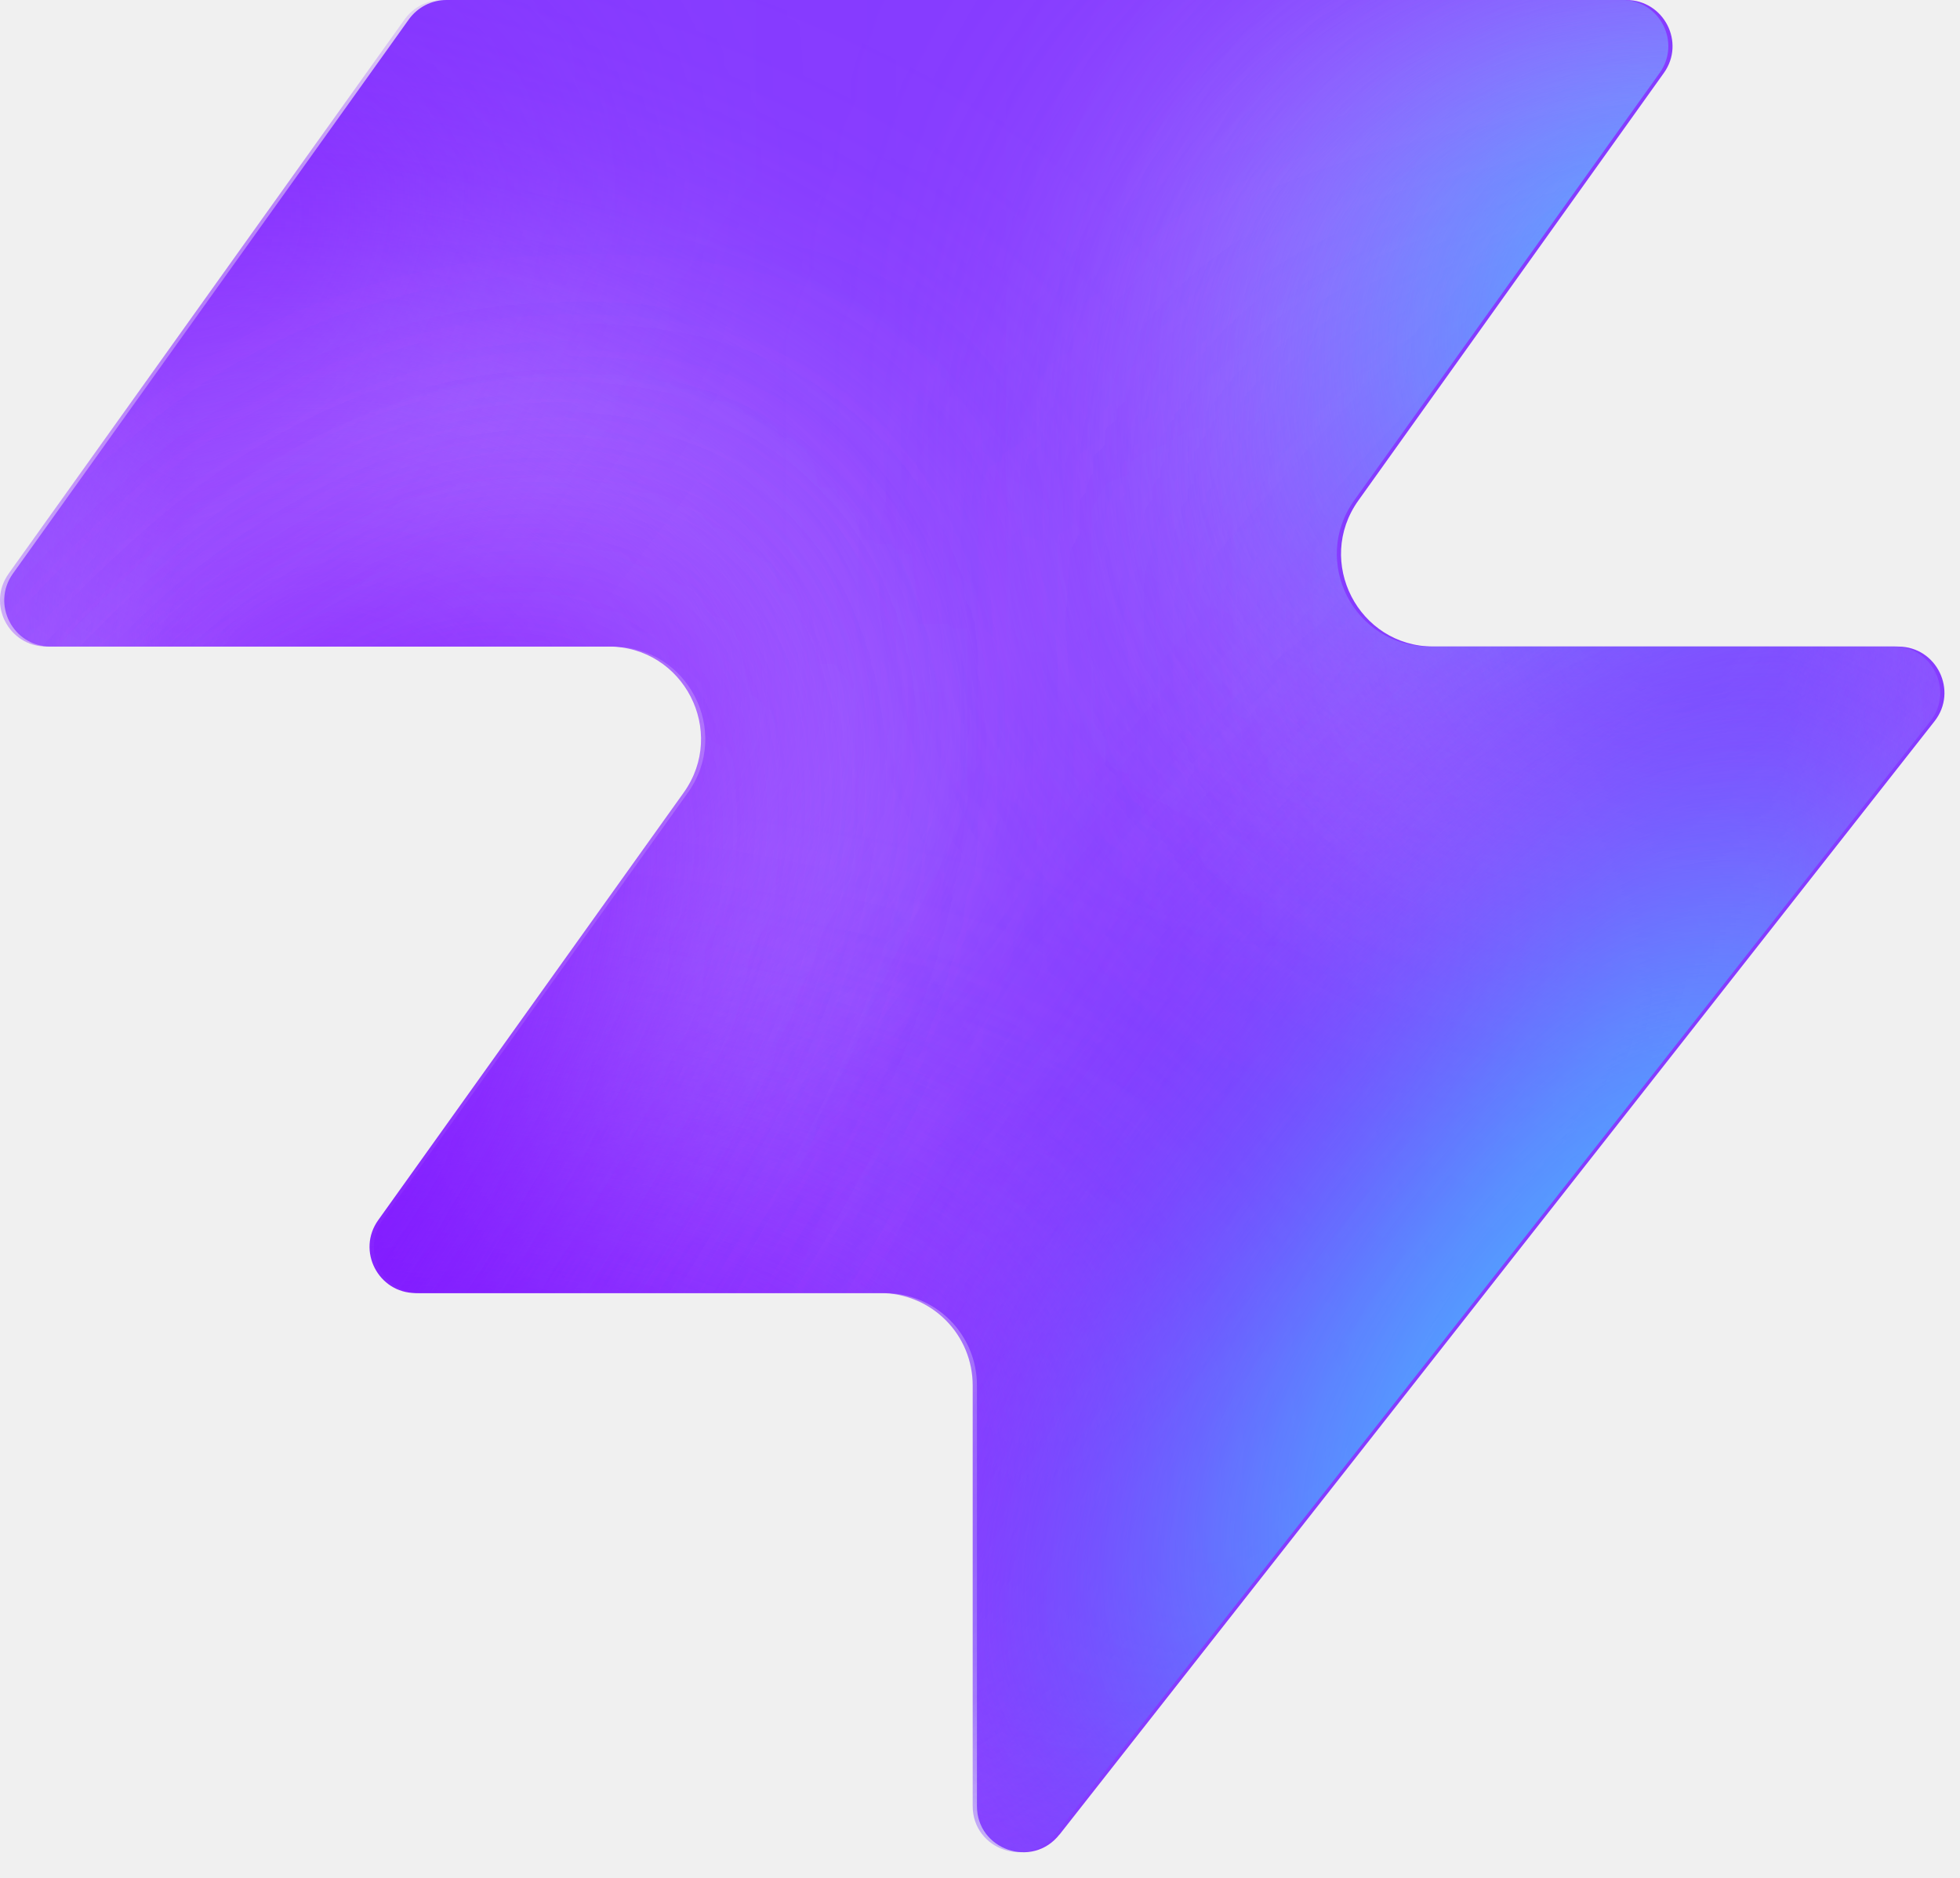
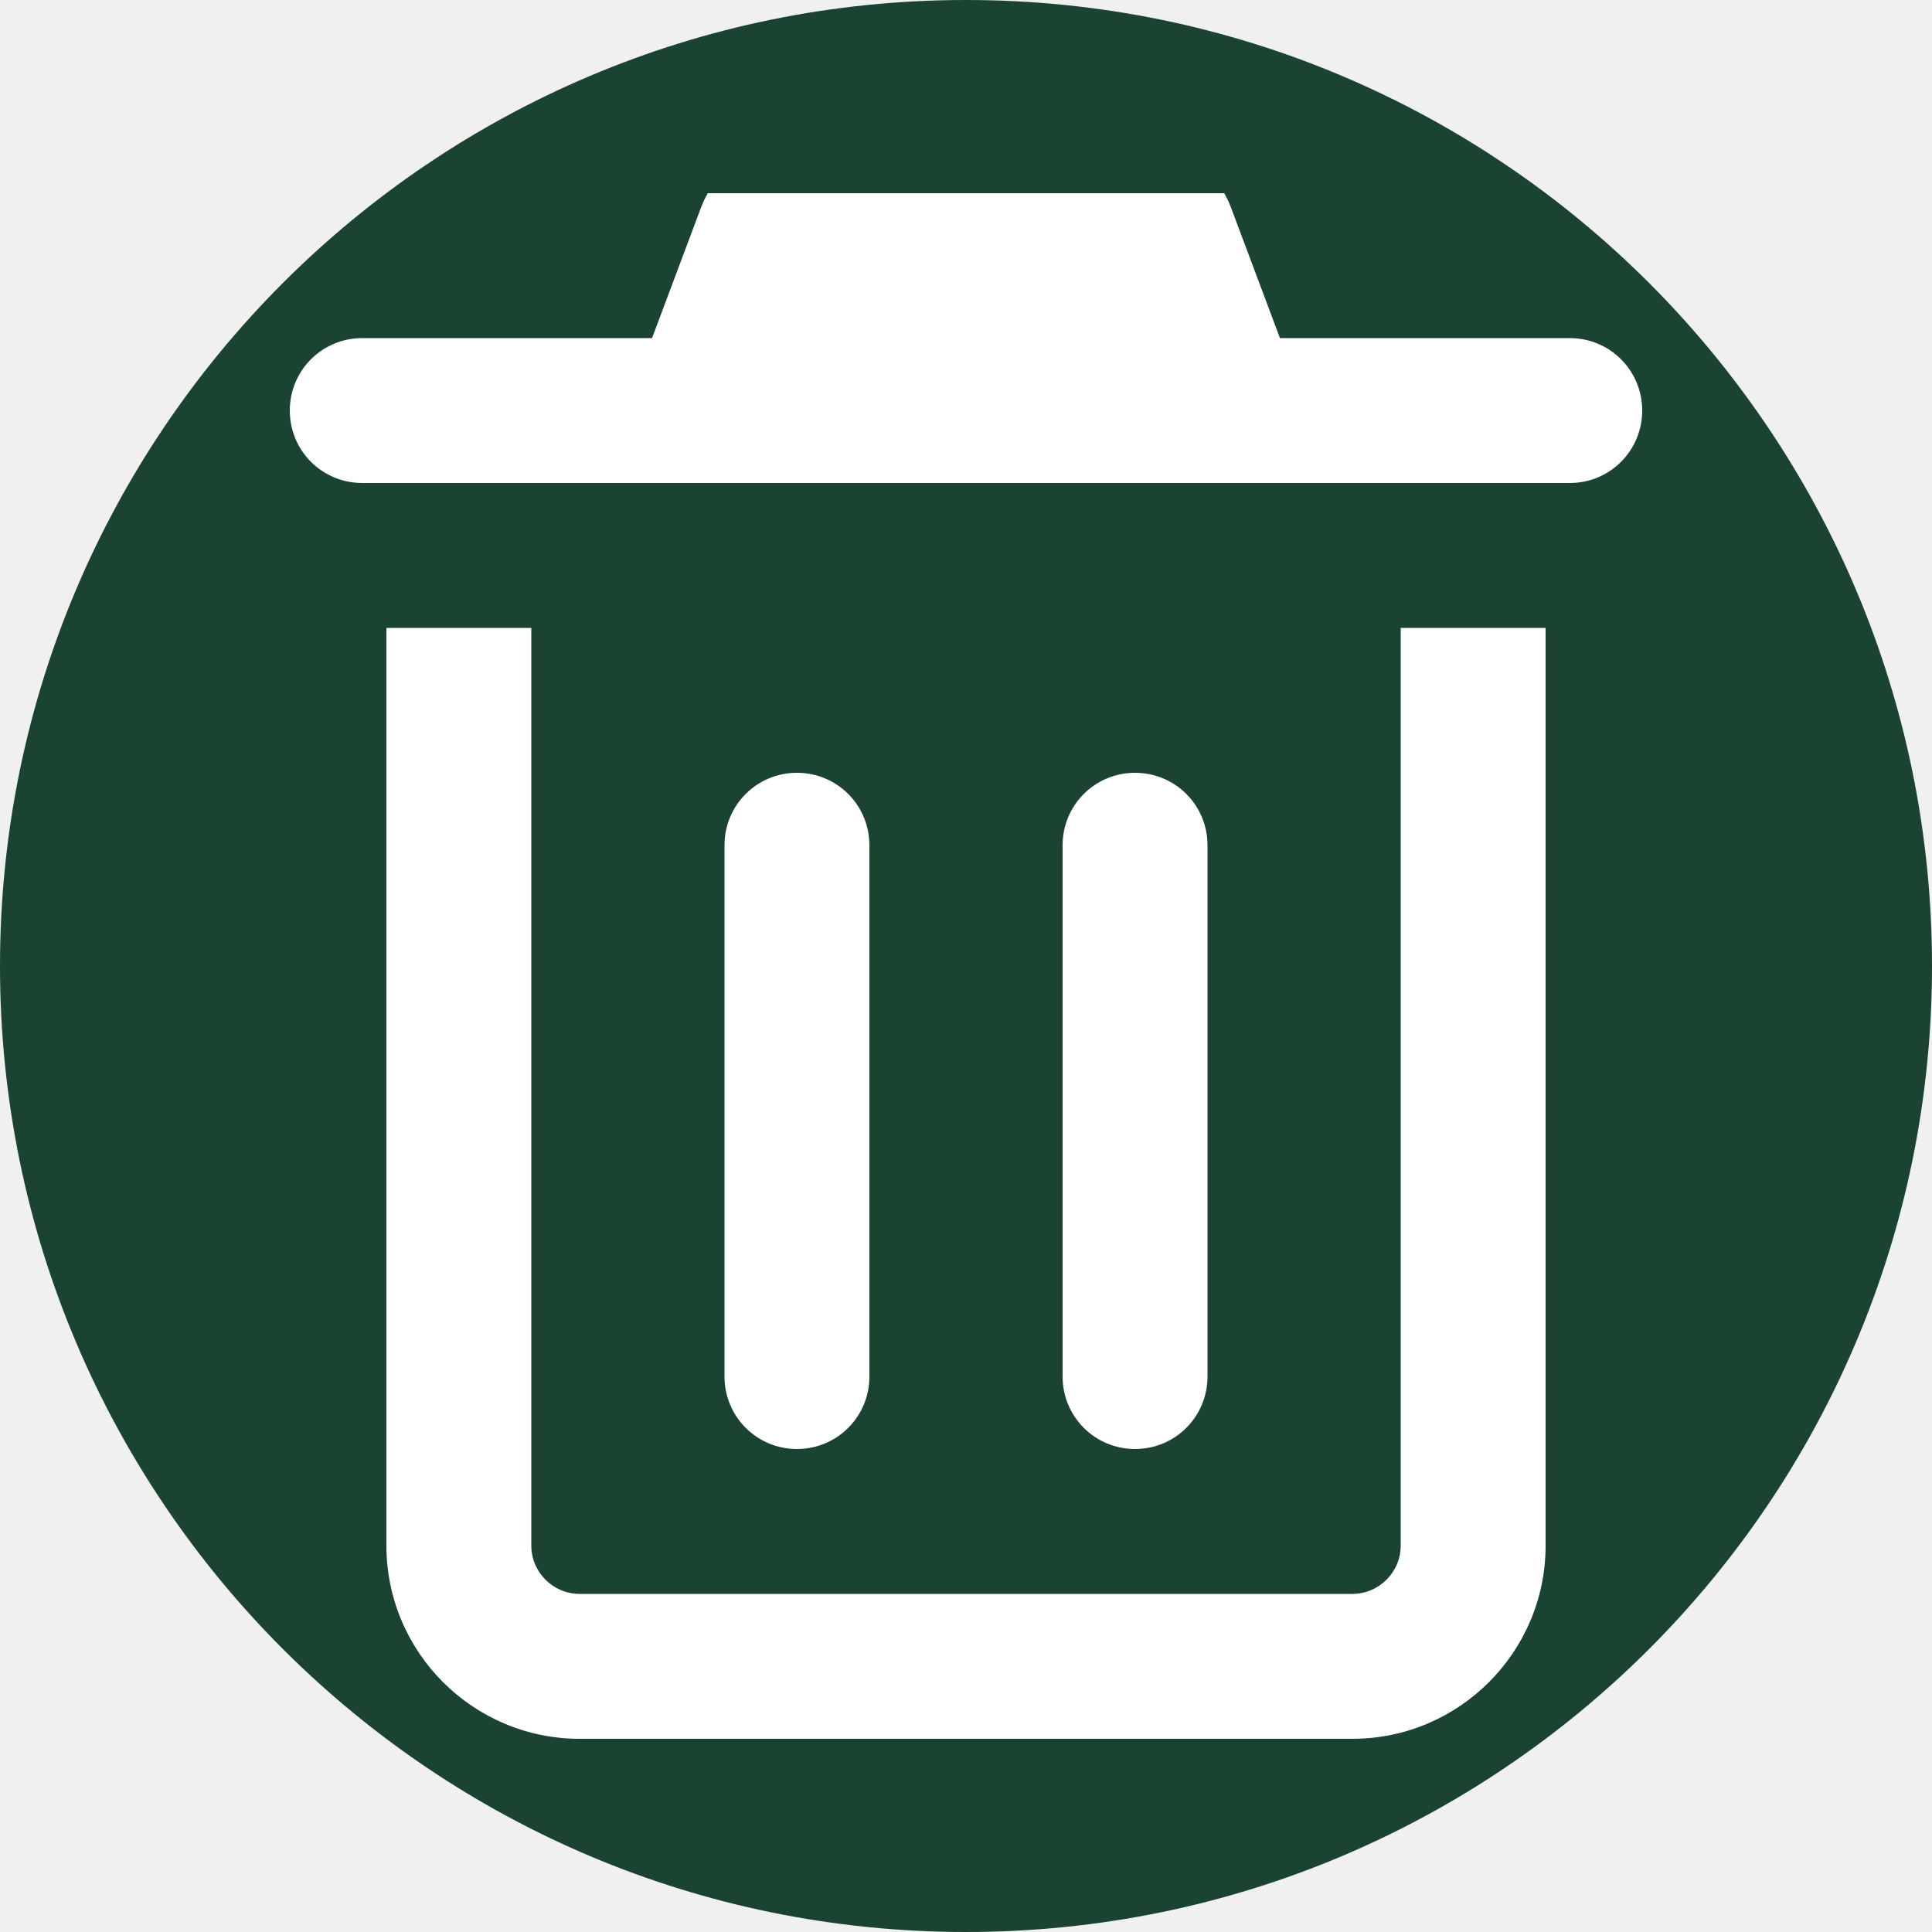
- <svg xmlns="http://www.w3.org/2000/svg" width="48" height="46" fill="none" viewBox="0 0 48 46">
-   <path fill="#863bff" d="M25.946 44.938c-.664.845-2.021.375-2.021-.698V33.937a2.26 2.26 0 0 0-2.262-2.262H10.287c-.92 0-1.456-1.04-.92-1.788l7.48-10.471c1.07-1.497 0-3.578-1.842-3.578H1.237c-.92 0-1.456-1.04-.92-1.788L10.013.474c.214-.297.556-.474.92-.474h28.894c.92 0 1.456 1.04.92 1.788l-7.48 10.471c-1.07 1.498 0 3.579 1.842 3.579h11.377c.943 0 1.473 1.088.89 1.83L25.947 44.94z" style="fill:#863bff;fill:color(display-p3 .525 .23 1);fill-opacity:1" />
-   <mask id="a" width="48" height="46" x="0" y="0" maskUnits="userSpaceOnUse" style="mask-type:alpha">
-     <path fill="#000" d="M25.842 44.938c-.664.844-2.021.375-2.021-.698V33.937a2.26 2.26 0 0 0-2.262-2.262H10.183c-.92 0-1.456-1.04-.92-1.788l7.48-10.471c1.07-1.498 0-3.579-1.842-3.579H1.133c-.92 0-1.456-1.04-.92-1.787L9.91.473c.214-.297.556-.474.92-.474h28.894c.92 0 1.456 1.04.92 1.788l-7.48 10.471c-1.07 1.498 0 3.578 1.842 3.578h11.377c.943 0 1.473 1.088.89 1.832L25.843 44.94z" style="fill:#000;fill-opacity:1" />
-   </mask>
-   <g mask="url(#a)">
-     <g filter="url(#b)">
-       <ellipse cx="5.508" cy="14.704" fill="#ede6ff" rx="5.508" ry="14.704" style="fill:#ede6ff;fill:color(display-p3 .927 .903 1);fill-opacity:1" transform="matrix(.00324 1 1 -.00324 -4.47 31.516)" />
-     </g>
-     <g filter="url(#c)">
-       <ellipse cx="10.399" cy="29.851" fill="#ede6ff" rx="10.399" ry="29.851" style="fill:#ede6ff;fill:color(display-p3 .927 .903 1);fill-opacity:1" transform="matrix(.00324 1 1 -.00324 -39.328 7.883)" />
-     </g>
-     <g filter="url(#d)">
-       <ellipse cx="5.508" cy="30.487" fill="#7e14ff" rx="5.508" ry="30.487" style="fill:#7e14ff;fill:color(display-p3 .492 .077 1);fill-opacity:1" transform="rotate(89.814 -25.913 -14.639)scale(1 -1)" />
-     </g>
-     <g filter="url(#e)">
-       <ellipse cx="5.508" cy="30.599" fill="#7e14ff" rx="5.508" ry="30.599" style="fill:#7e14ff;fill:color(display-p3 .492 .077 1);fill-opacity:1" transform="rotate(89.814 -32.644 -3.334)scale(1 -1)" />
-     </g>
-     <g filter="url(#f)">
-       <ellipse cx="5.508" cy="30.599" fill="#7e14ff" rx="5.508" ry="30.599" style="fill:#7e14ff;fill:color(display-p3 .492 .077 1);fill-opacity:1" transform="matrix(.00324 1 1 -.00324 -34.34 30.47)" />
-     </g>
-     <g filter="url(#g)">
-       <ellipse cx="14.072" cy="22.078" fill="#ede6ff" rx="14.072" ry="22.078" style="fill:#ede6ff;fill:color(display-p3 .927 .903 1);fill-opacity:1" transform="rotate(93.35 24.506 48.493)scale(-1 1)" />
-     </g>
-     <g filter="url(#h)">
-       <ellipse cx="3.47" cy="21.501" fill="#7e14ff" rx="3.47" ry="21.501" style="fill:#7e14ff;fill:color(display-p3 .492 .077 1);fill-opacity:1" transform="rotate(89.009 28.708 47.59)scale(-1 1)" />
-     </g>
-     <g filter="url(#i)">
-       <ellipse cx="3.47" cy="21.501" fill="#7e14ff" rx="3.47" ry="21.501" style="fill:#7e14ff;fill:color(display-p3 .492 .077 1);fill-opacity:1" transform="rotate(89.009 28.708 47.59)scale(-1 1)" />
-     </g>
-     <g filter="url(#j)">
-       <ellipse cx=".387" cy="8.972" fill="#7e14ff" rx="4.407" ry="29.108" style="fill:#7e14ff;fill:color(display-p3 .492 .077 1);fill-opacity:1" transform="rotate(39.51 .387 8.972)" />
-     </g>
-     <g filter="url(#k)">
-       <ellipse cx="47.523" cy="-6.092" fill="#7e14ff" rx="4.407" ry="29.108" style="fill:#7e14ff;fill:color(display-p3 .492 .077 1);fill-opacity:1" transform="rotate(37.892 47.523 -6.092)" />
-     </g>
-     <g filter="url(#l)">
-       <ellipse cx="41.412" cy="6.333" fill="#47bfff" rx="5.971" ry="9.665" style="fill:#47bfff;fill:color(display-p3 .28 .748 1);fill-opacity:1" transform="rotate(37.892 41.412 6.333)" />
-     </g>
-     <g filter="url(#m)">
-       <ellipse cx="-1.879" cy="38.332" fill="#7e14ff" rx="4.407" ry="29.108" style="fill:#7e14ff;fill:color(display-p3 .492 .077 1);fill-opacity:1" transform="rotate(37.892 -1.88 38.332)" />
-     </g>
-     <g filter="url(#n)">
-       <ellipse cx="-1.879" cy="38.332" fill="#7e14ff" rx="4.407" ry="29.108" style="fill:#7e14ff;fill:color(display-p3 .492 .077 1);fill-opacity:1" transform="rotate(37.892 -1.88 38.332)" />
-     </g>
-     <g filter="url(#o)">
-       <ellipse cx="35.651" cy="29.907" fill="#7e14ff" rx="4.407" ry="29.108" style="fill:#7e14ff;fill:color(display-p3 .492 .077 1);fill-opacity:1" transform="rotate(37.892 35.651 29.907)" />
-     </g>
-     <g filter="url(#p)">
-       <ellipse cx="38.418" cy="32.4" fill="#47bfff" rx="5.971" ry="15.297" style="fill:#47bfff;fill:color(display-p3 .28 .748 1);fill-opacity:1" transform="rotate(37.892 38.418 32.4)" />
-     </g>
+ <svg xmlns="http://www.w3.org/2000/svg" viewBox="0 0 560 560">
+   <circle cx="280" cy="280" r="280" fill="#1b4332" />
+   <g transform="translate(56, 56)">
+     <svg viewBox="0 0 448 512" width="448" height="448">
+       <path fill="white" d="M166.2-16c-13.3 0-25.3 8.3-30 20.8L120 48 24 48C10.7 48 0 58.7 0 72S10.7 96 24 96l400 0c13.3 0 24-10.7 24-24s-10.7-24-24-24l-96 0-16.2-43.2C307.1-7.7 295.2-16 281.8-16L166.2-16zM32 144l0 304c0 35.3 28.7 64 64 64l256 0c35.3 0 64-28.7 64-64l0-304-48 0 0 304c0 8.8-7.2 16-16 16L96 464c-8.8 0-16-7.2-16-16l0-304-48 0zm160 72c0-13.3-10.7-24-24-24s-24 10.7-24 24l0 176c0 13.3 10.7 24 24 24s24-10.7 24-24l0-176zm112 0c0-13.3-10.7-24-24-24s-24 10.7-24 24l0 176c0 13.3 10.7 24 24 24s24-10.7 24-24l0-176z" />
+     </svg>
  </g>
-   <defs>
-     <filter id="b" width="60.045" height="41.654" x="-19.77" y="16.149" color-interpolation-filters="sRGB" filterUnits="userSpaceOnUse">
-       <feFlood flood-opacity="0" result="BackgroundImageFix" />
-       <feBlend in="SourceGraphic" in2="BackgroundImageFix" result="shape" />
-       <feGaussianBlur result="effect1_foregroundBlur_2002_17158" stdDeviation="7.659" />
-     </filter>
-     <filter id="c" width="90.34" height="51.437" x="-54.613" y="-7.533" color-interpolation-filters="sRGB" filterUnits="userSpaceOnUse">
-       <feFlood flood-opacity="0" result="BackgroundImageFix" />
-       <feBlend in="SourceGraphic" in2="BackgroundImageFix" result="shape" />
-       <feGaussianBlur result="effect1_foregroundBlur_2002_17158" stdDeviation="7.659" />
-     </filter>
-     <filter id="d" width="79.355" height="29.4" x="-49.64" y="2.03" color-interpolation-filters="sRGB" filterUnits="userSpaceOnUse">
-       <feFlood flood-opacity="0" result="BackgroundImageFix" />
-       <feBlend in="SourceGraphic" in2="BackgroundImageFix" result="shape" />
-       <feGaussianBlur result="effect1_foregroundBlur_2002_17158" stdDeviation="4.596" />
-     </filter>
-     <filter id="e" width="79.579" height="29.4" x="-45.045" y="20.029" color-interpolation-filters="sRGB" filterUnits="userSpaceOnUse">
-       <feFlood flood-opacity="0" result="BackgroundImageFix" />
-       <feBlend in="SourceGraphic" in2="BackgroundImageFix" result="shape" />
-       <feGaussianBlur result="effect1_foregroundBlur_2002_17158" stdDeviation="4.596" />
-     </filter>
-     <filter id="f" width="79.579" height="29.4" x="-43.513" y="21.178" color-interpolation-filters="sRGB" filterUnits="userSpaceOnUse">
-       <feFlood flood-opacity="0" result="BackgroundImageFix" />
-       <feBlend in="SourceGraphic" in2="BackgroundImageFix" result="shape" />
-       <feGaussianBlur result="effect1_foregroundBlur_2002_17158" stdDeviation="4.596" />
-     </filter>
-     <filter id="g" width="74.749" height="58.852" x="15.756" y="-17.901" color-interpolation-filters="sRGB" filterUnits="userSpaceOnUse">
-       <feFlood flood-opacity="0" result="BackgroundImageFix" />
-       <feBlend in="SourceGraphic" in2="BackgroundImageFix" result="shape" />
-       <feGaussianBlur result="effect1_foregroundBlur_2002_17158" stdDeviation="7.659" />
-     </filter>
-     <filter id="h" width="61.377" height="25.362" x="23.548" y="2.284" color-interpolation-filters="sRGB" filterUnits="userSpaceOnUse">
-       <feFlood flood-opacity="0" result="BackgroundImageFix" />
-       <feBlend in="SourceGraphic" in2="BackgroundImageFix" result="shape" />
-       <feGaussianBlur result="effect1_foregroundBlur_2002_17158" stdDeviation="4.596" />
-     </filter>
-     <filter id="i" width="61.377" height="25.362" x="23.548" y="2.284" color-interpolation-filters="sRGB" filterUnits="userSpaceOnUse">
-       <feFlood flood-opacity="0" result="BackgroundImageFix" />
-       <feBlend in="SourceGraphic" in2="BackgroundImageFix" result="shape" />
-       <feGaussianBlur result="effect1_foregroundBlur_2002_17158" stdDeviation="4.596" />
-     </filter>
-     <filter id="j" width="56.045" height="63.649" x="-27.636" y="-22.853" color-interpolation-filters="sRGB" filterUnits="userSpaceOnUse">
-       <feFlood flood-opacity="0" result="BackgroundImageFix" />
-       <feBlend in="SourceGraphic" in2="BackgroundImageFix" result="shape" />
-       <feGaussianBlur result="effect1_foregroundBlur_2002_17158" stdDeviation="4.596" />
-     </filter>
-     <filter id="k" width="54.814" height="64.646" x="20.116" y="-38.415" color-interpolation-filters="sRGB" filterUnits="userSpaceOnUse">
-       <feFlood flood-opacity="0" result="BackgroundImageFix" />
-       <feBlend in="SourceGraphic" in2="BackgroundImageFix" result="shape" />
-       <feGaussianBlur result="effect1_foregroundBlur_2002_17158" stdDeviation="4.596" />
-     </filter>
-     <filter id="l" width="33.541" height="35.313" x="24.641" y="-11.323" color-interpolation-filters="sRGB" filterUnits="userSpaceOnUse">
-       <feFlood flood-opacity="0" result="BackgroundImageFix" />
-       <feBlend in="SourceGraphic" in2="BackgroundImageFix" result="shape" />
-       <feGaussianBlur result="effect1_foregroundBlur_2002_17158" stdDeviation="4.596" />
-     </filter>
-     <filter id="m" width="54.814" height="64.646" x="-29.286" y="6.009" color-interpolation-filters="sRGB" filterUnits="userSpaceOnUse">
-       <feFlood flood-opacity="0" result="BackgroundImageFix" />
-       <feBlend in="SourceGraphic" in2="BackgroundImageFix" result="shape" />
-       <feGaussianBlur result="effect1_foregroundBlur_2002_17158" stdDeviation="4.596" />
-     </filter>
-     <filter id="n" width="54.814" height="64.646" x="-29.286" y="6.009" color-interpolation-filters="sRGB" filterUnits="userSpaceOnUse">
-       <feFlood flood-opacity="0" result="BackgroundImageFix" />
-       <feBlend in="SourceGraphic" in2="BackgroundImageFix" result="shape" />
-       <feGaussianBlur result="effect1_foregroundBlur_2002_17158" stdDeviation="4.596" />
-     </filter>
-     <filter id="o" width="54.814" height="64.646" x="8.244" y="-2.416" color-interpolation-filters="sRGB" filterUnits="userSpaceOnUse">
-       <feFlood flood-opacity="0" result="BackgroundImageFix" />
-       <feBlend in="SourceGraphic" in2="BackgroundImageFix" result="shape" />
-       <feGaussianBlur result="effect1_foregroundBlur_2002_17158" stdDeviation="4.596" />
-     </filter>
-     <filter id="p" width="39.409" height="43.623" x="18.713" y="10.588" color-interpolation-filters="sRGB" filterUnits="userSpaceOnUse">
-       <feFlood flood-opacity="0" result="BackgroundImageFix" />
-       <feBlend in="SourceGraphic" in2="BackgroundImageFix" result="shape" />
-       <feGaussianBlur result="effect1_foregroundBlur_2002_17158" stdDeviation="4.596" />
-     </filter>
-   </defs>
</svg>
